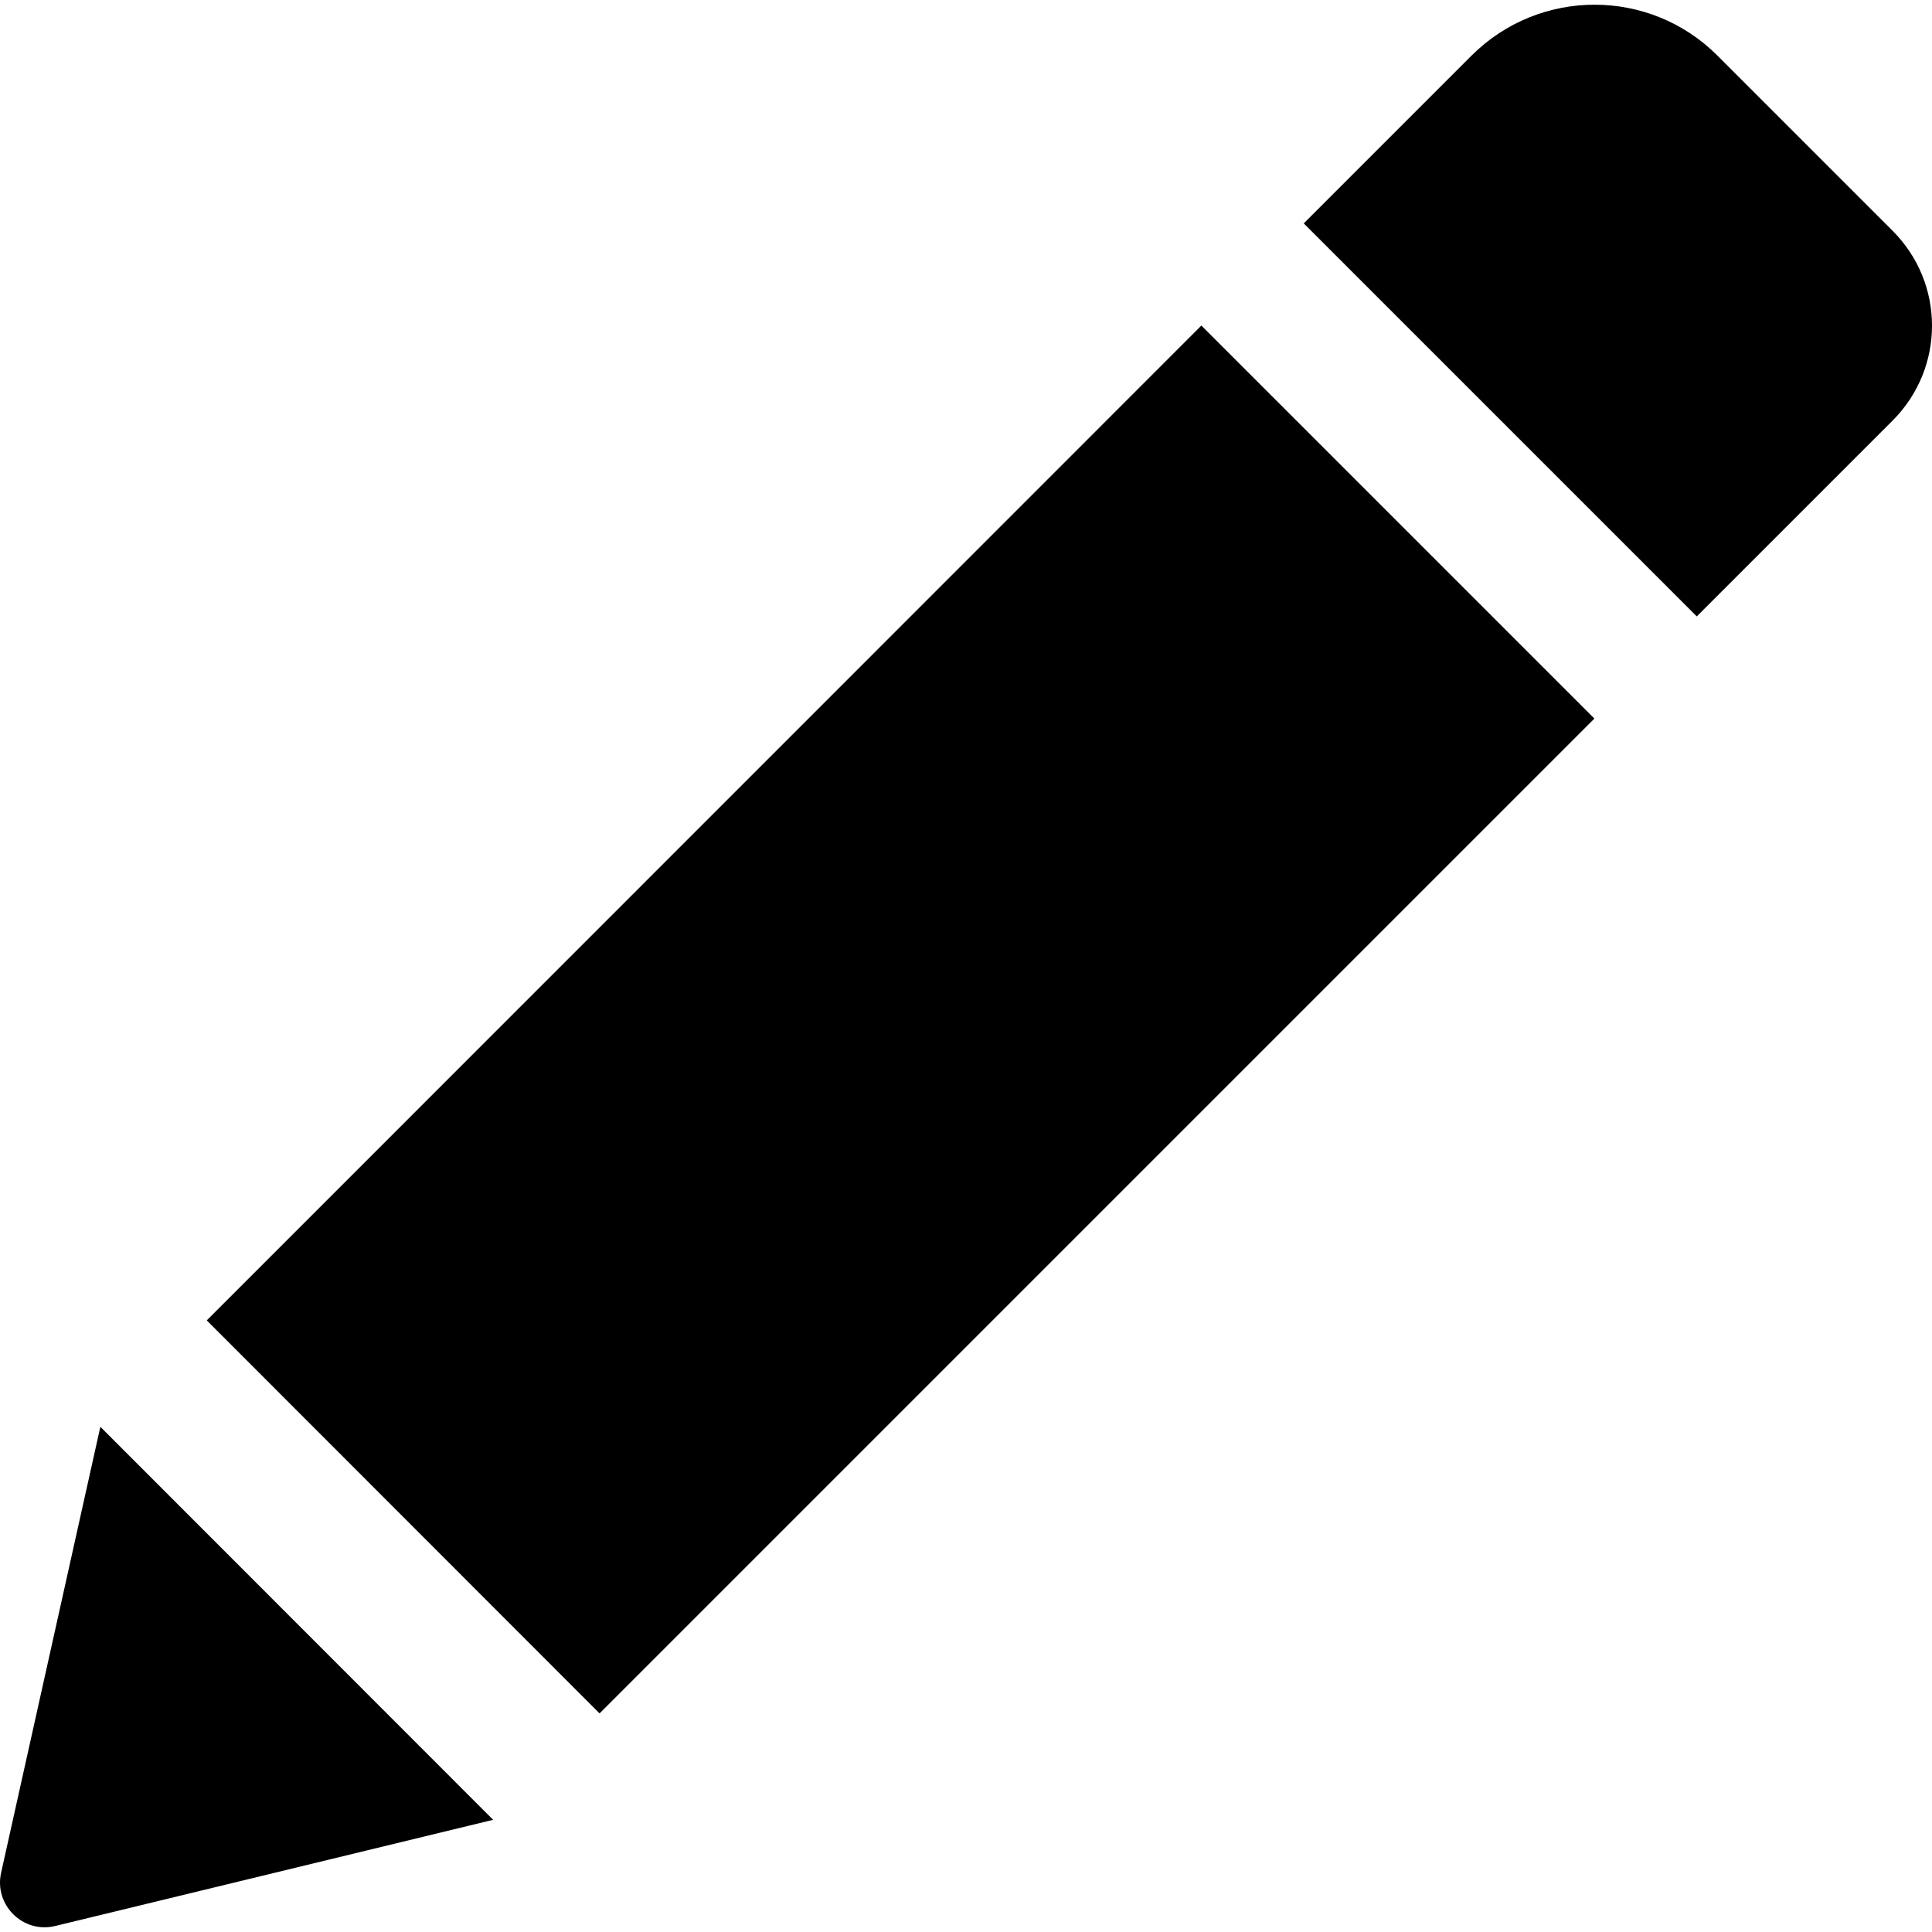
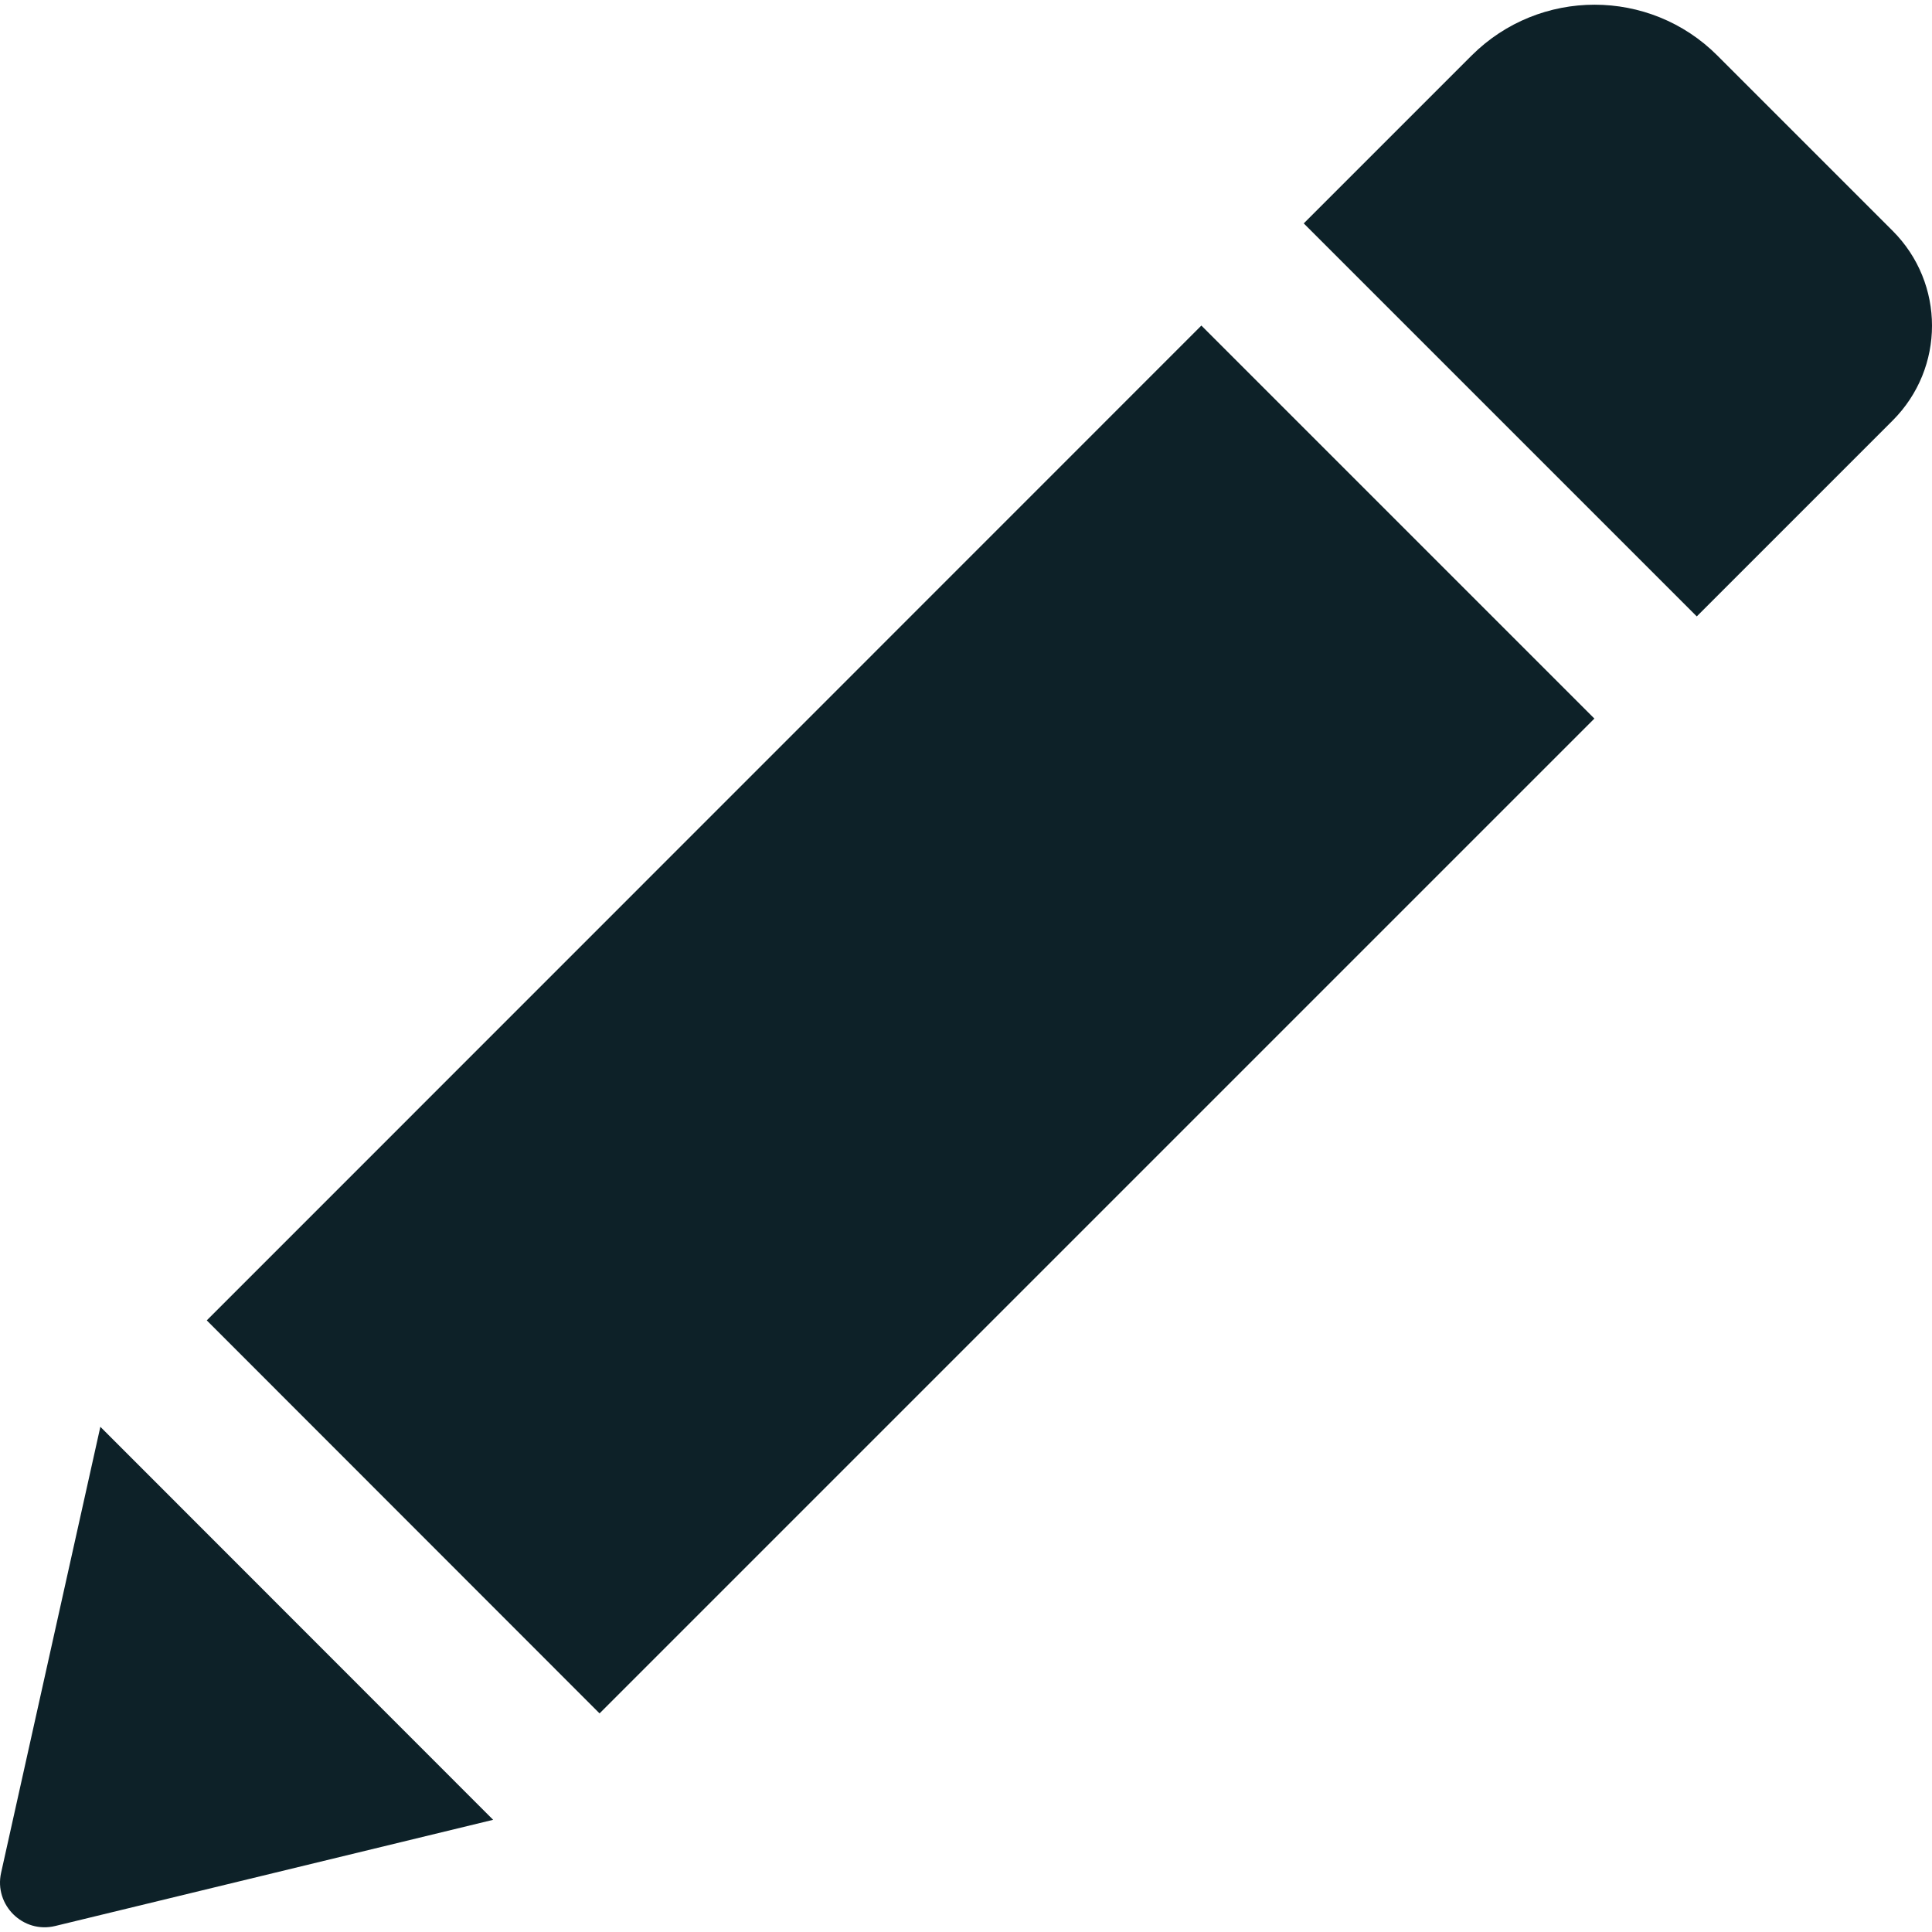
<svg xmlns="http://www.w3.org/2000/svg" version="1.1" id="Capa_1" x="0px" y="0px" width="528.899px" height="528.899px" viewBox="0 0 528.899 528.899" style="enable-background:new 0 0 528.899 528.899;" xml:space="preserve">
+   <style>
+   path {
+     fill: #0d2128;
+   }
+ </style>
  <g>
    <path d="M328.883,89.125l107.59,107.589l-272.34,272.34L56.604,361.465L328.883,89.125z M518.113,63.177l-47.981-47.981   c-18.543-18.543-48.653-18.543-67.259,0l-45.961,45.961l107.59,107.59l53.611-53.611   C532.495,100.753,532.495,77.559,518.113,63.177z M0.3,512.69c-1.958,8.812,5.998,16.708,14.811,14.565l119.891-29.069   L27.473,390.597L0.3,512.69z" />
  </g>
  <g>
</g>
  <g>
</g>
  <g>
</g>
  <g>
</g>
  <g>
</g>
  <g>
</g>
  <g>
</g>
  <g>
</g>
  <g>
</g>
  <g>
</g>
  <g>
</g>
  <g>
</g>
  <g>
</g>
  <g>
</g>
  <g>
</g>
</svg>
